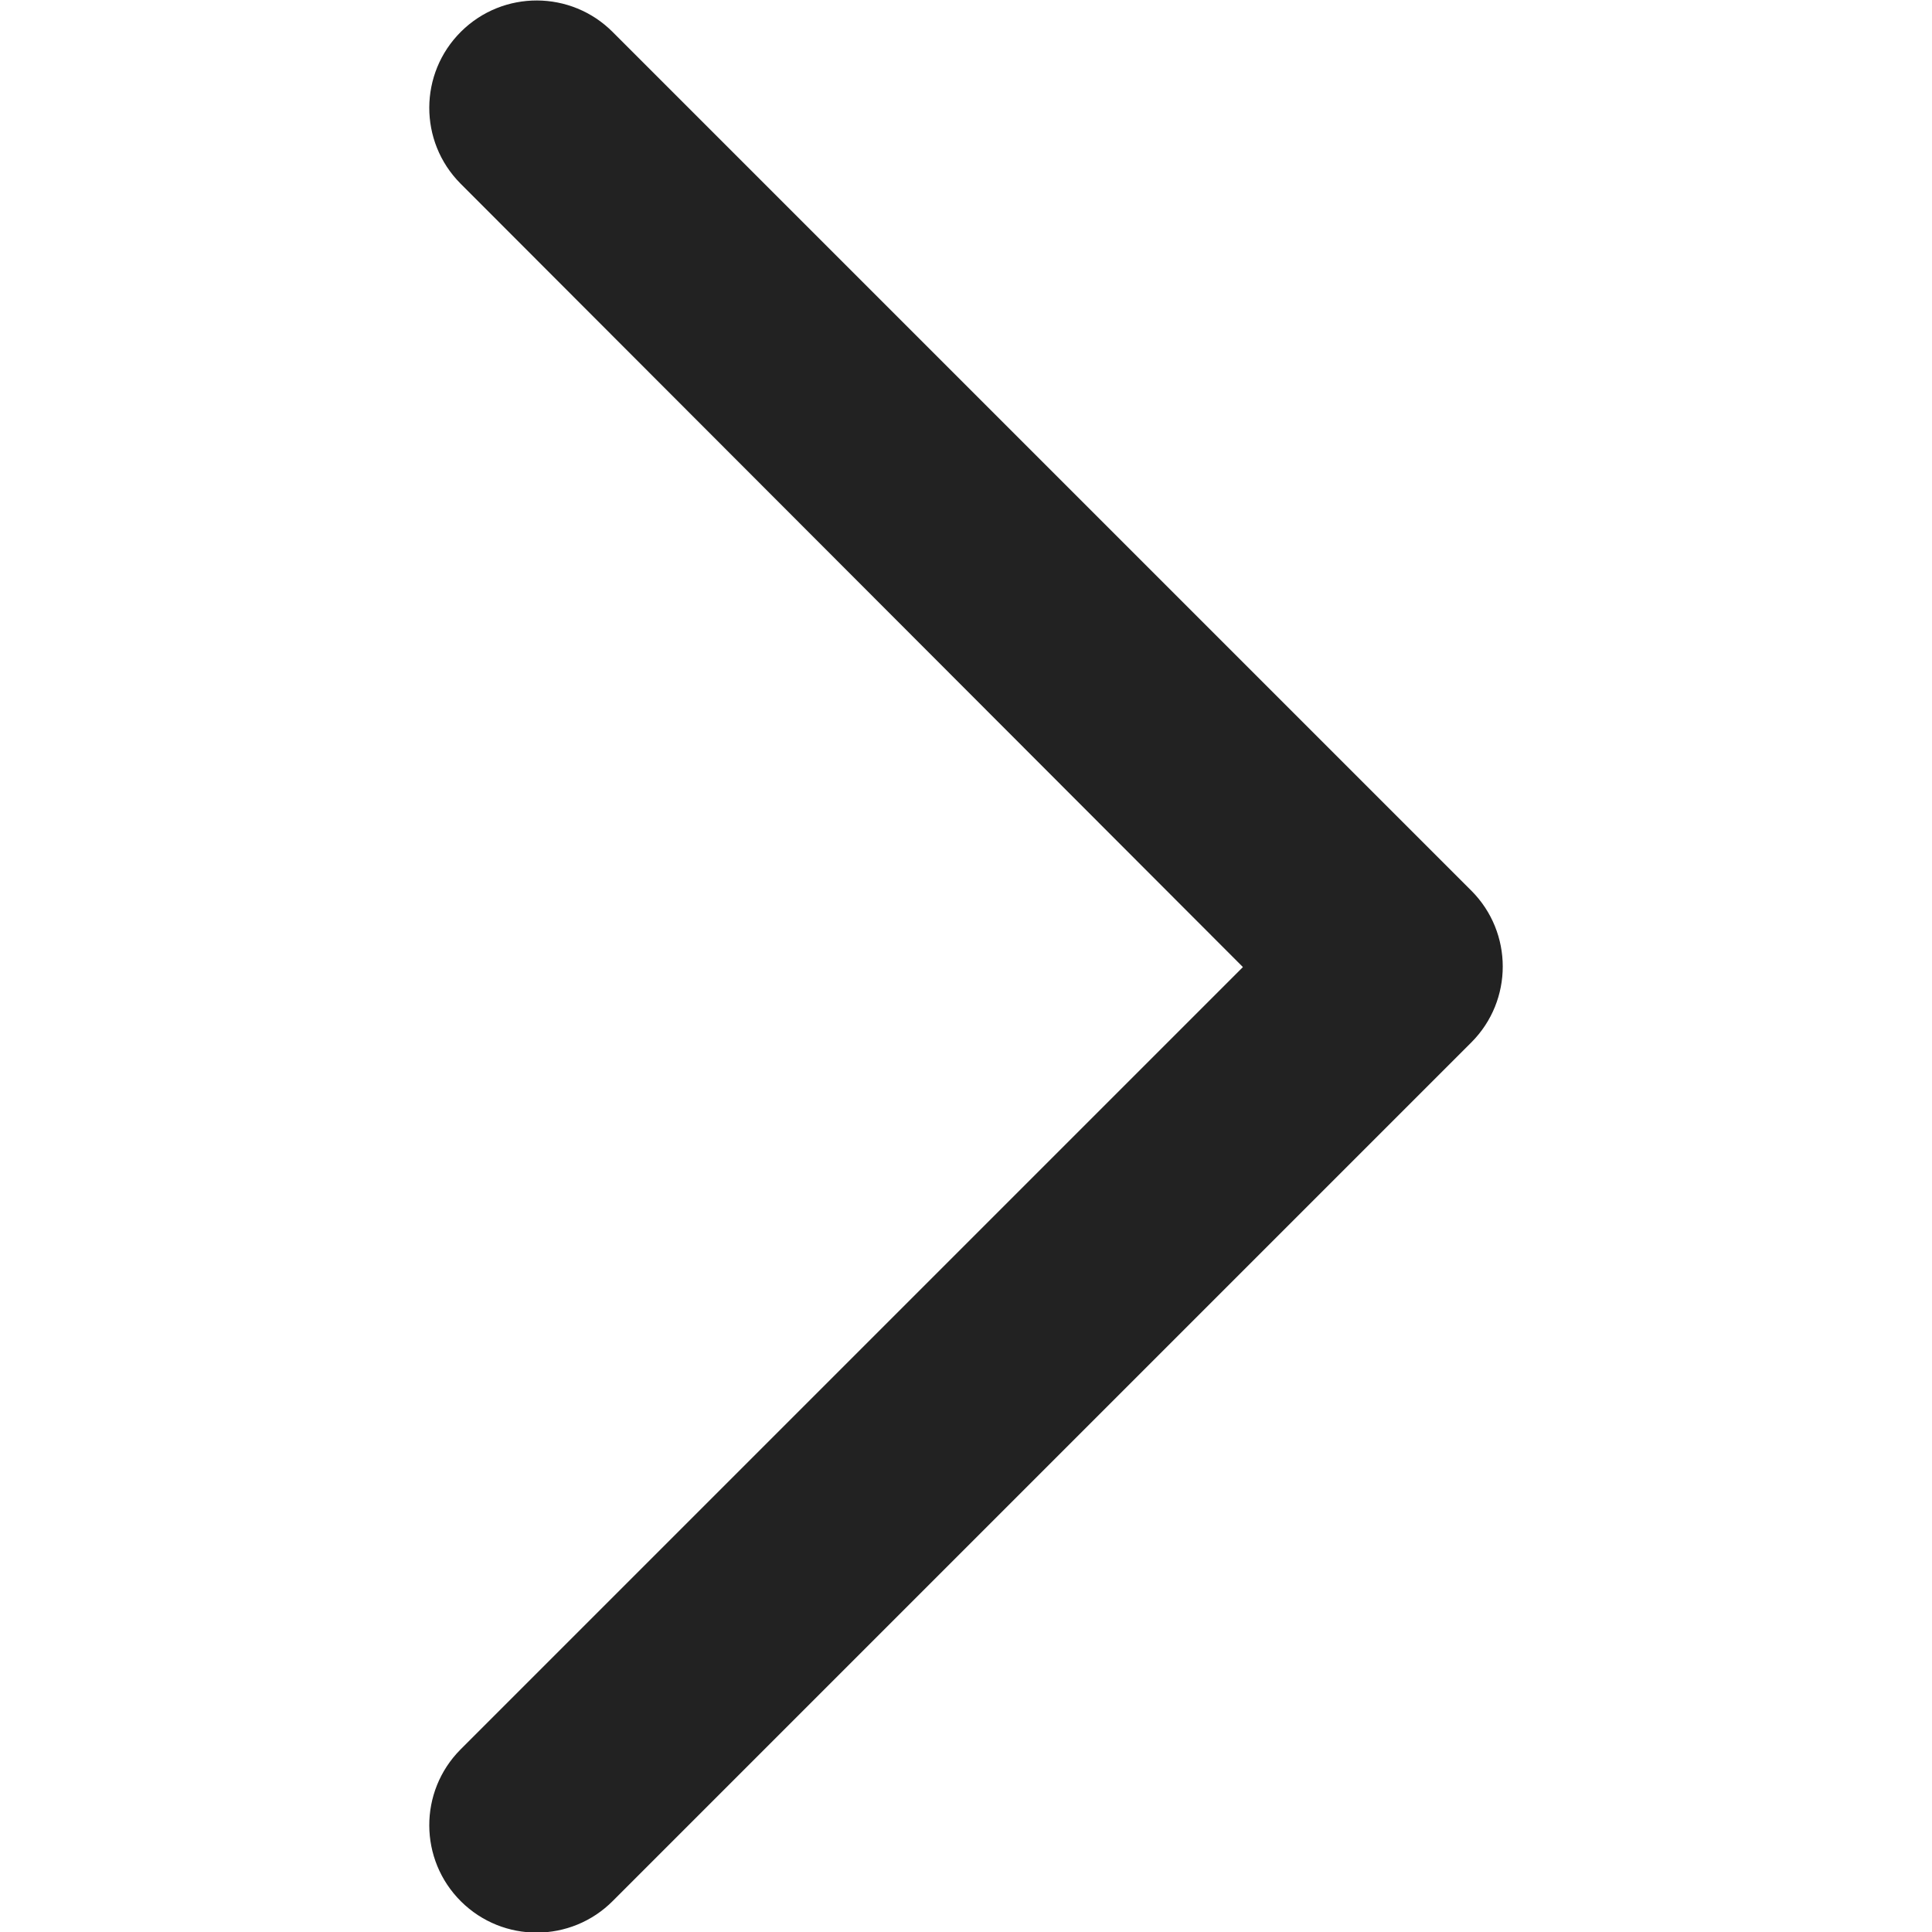
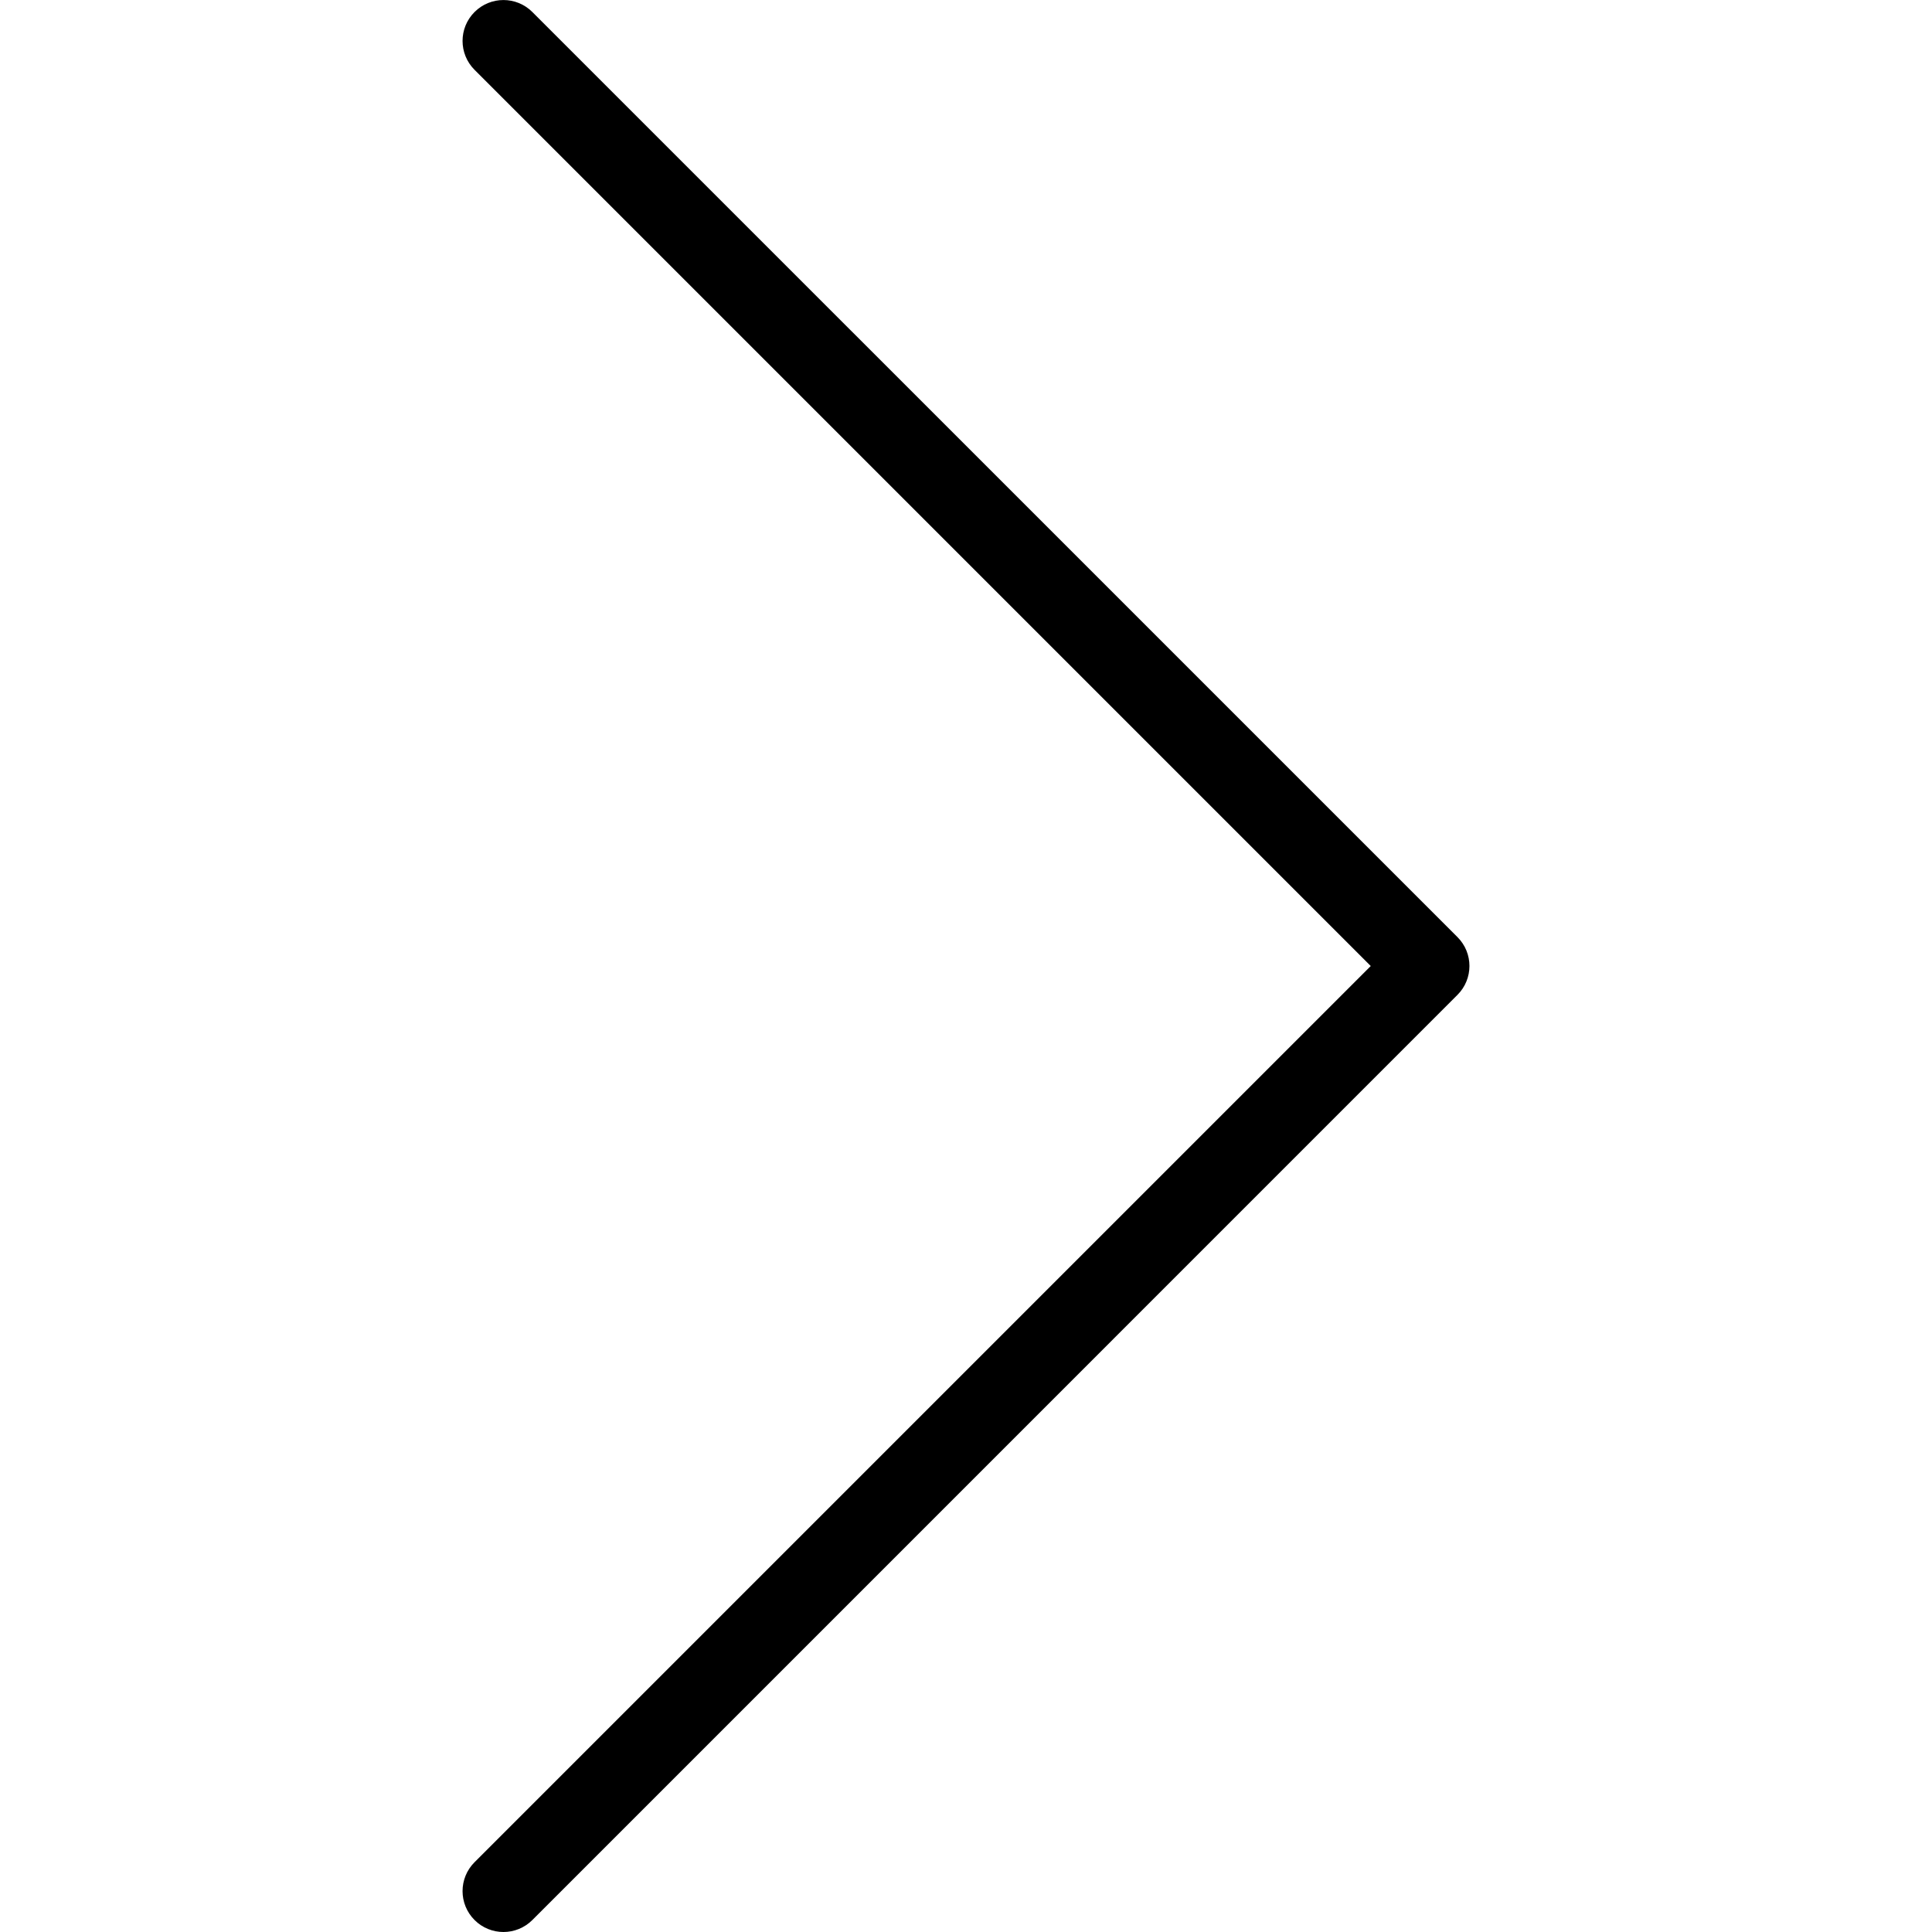
- <svg viewBox="0 0 18 18" role="presentation" aria-hidden="true" focusable="false" style="height:1em;width:1em;display:block;fill:#222222">
-   <path d="m4.29 1.71a1 1 0 1 1 1.42-1.41l8 8a1 1 0 0 1 0 1.41l-8 8a1 1 0 1 1 -1.42-1.41l7.29-7.29z" fill-rule="evenodd" />
+ <svg xmlns="http://www.w3.org/2000/svg" version="1.1" id="Capa_1" x="0px" y="0px" viewBox="0 0 47.255 47.255" style="enable-background:new 0 0 47.255 47.255;" xml:space="preserve">
+   <g>
+     <path d="M12.314,47.255c-0.256,0-0.512-0.098-0.707-0.293c-0.391-0.391-0.391-1.023,0-1.414l21.92-21.92l-21.92-21.92   c-0.391-0.391-0.391-1.023,0-1.414s1.023-0.391,1.414,0L35.648,22.92c0.391,0.391,0.391,1.023,0,1.414L13.021,46.962   C12.825,47.157,12.57,47.255,12.314,47.255z" />
+   </g>
+   <g>
+ </g>
+   <g>
+ </g>
+   <g>
+ </g>
+   <g>
+ </g>
+   <g>
+ </g>
+   <g>
+ </g>
+   <g>
+ </g>
+   <g>
+ </g>
+   <g>
+ </g>
+   <g>
+ </g>
+   <g>
+ </g>
+   <g>
+ </g>
+   <g>
+ </g>
+   <g>
+ </g>
+   <g>
+ </g>
</svg>
